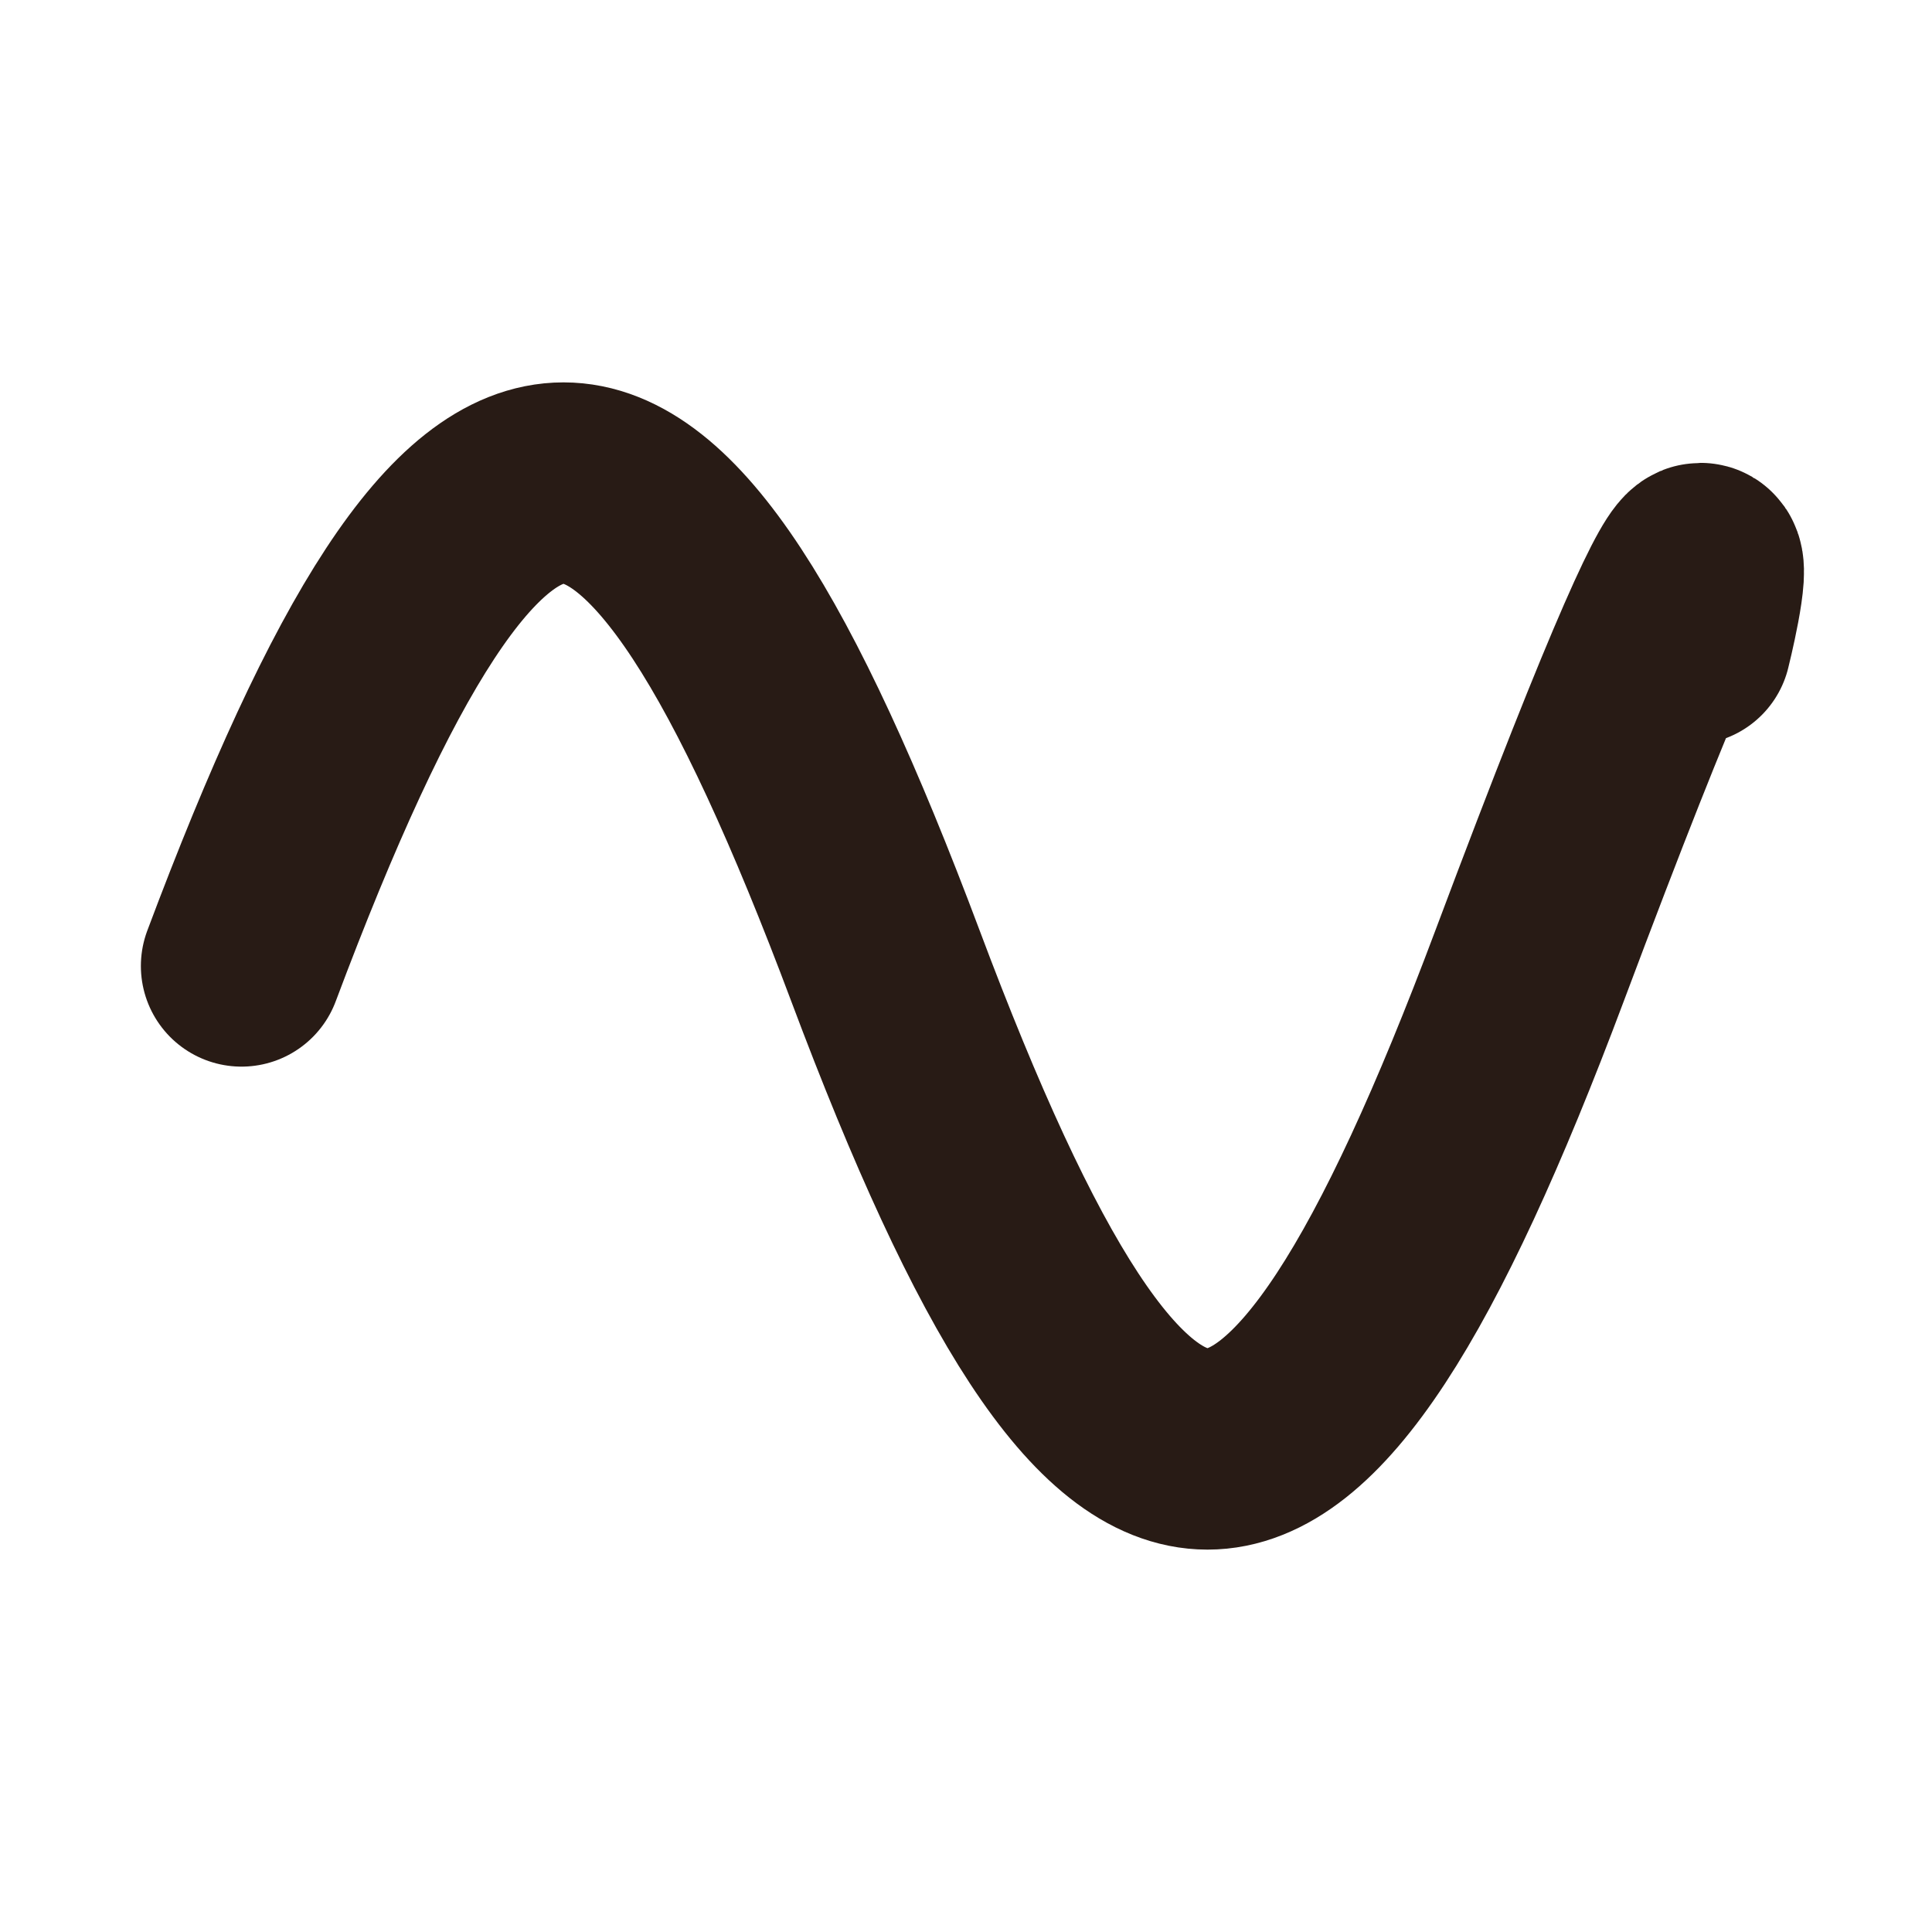
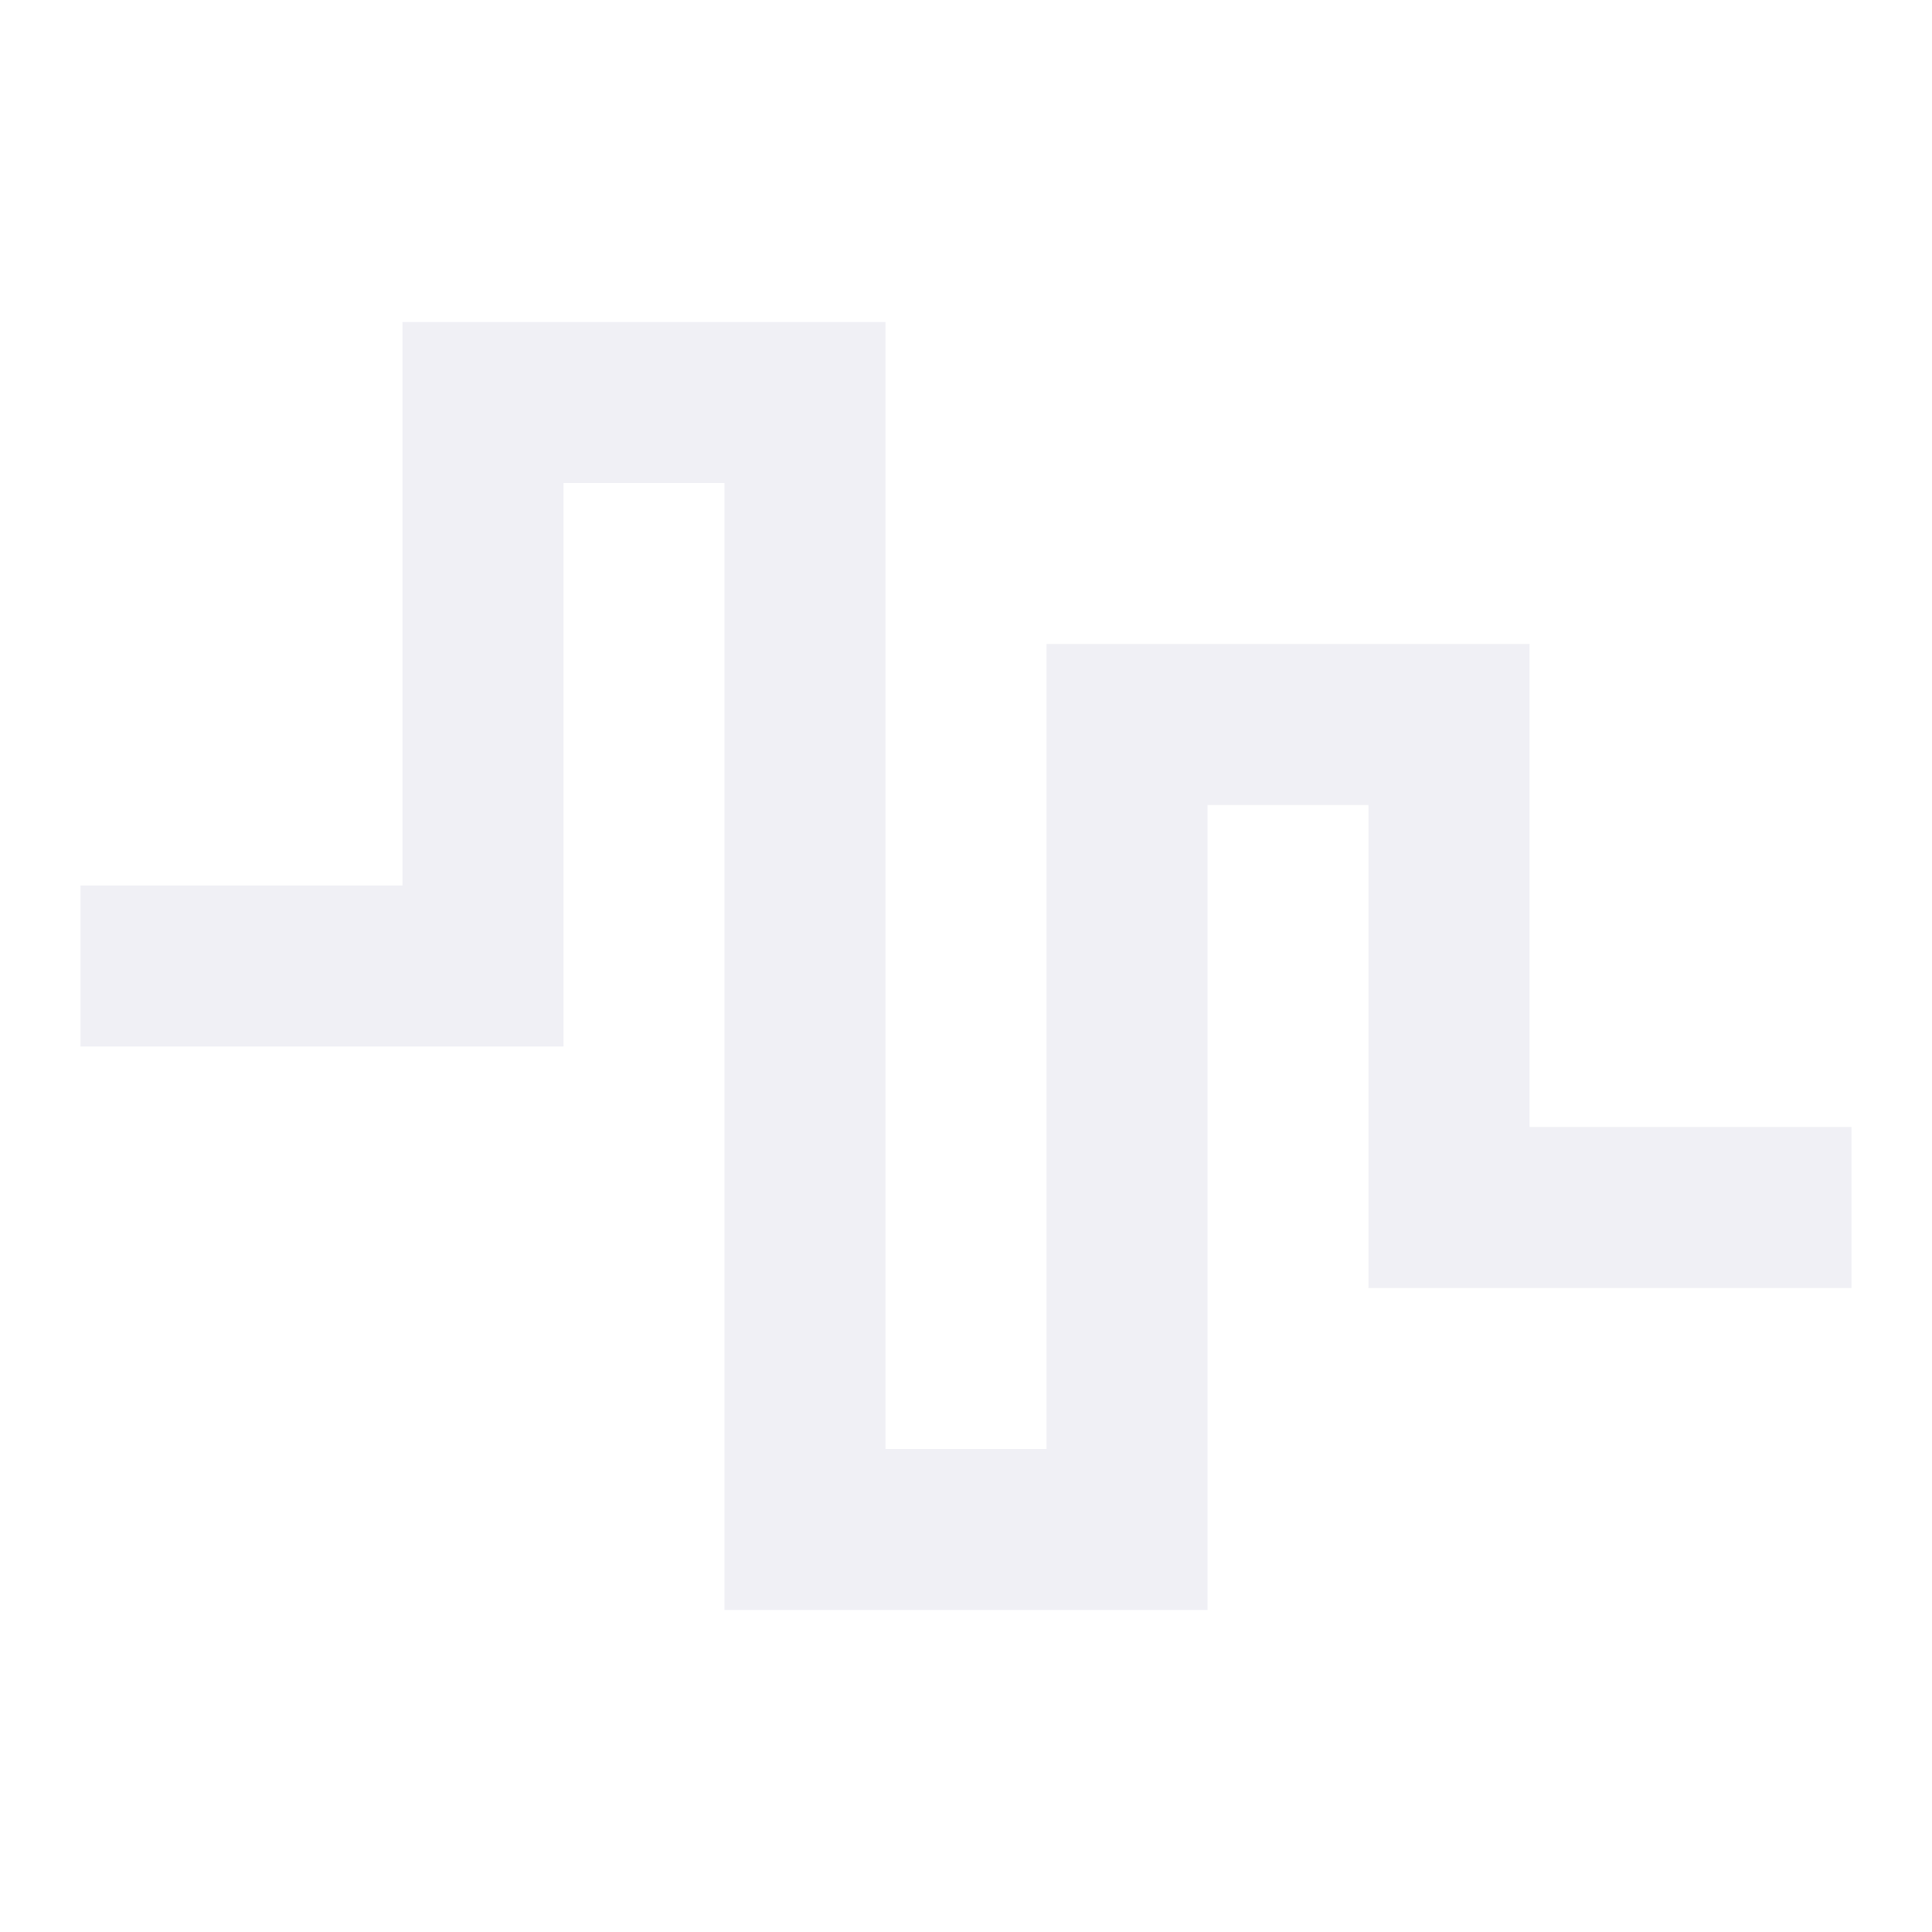
- <svg xmlns="http://www.w3.org/2000/svg" viewBox="0 0 24 24" fill="none" stroke="#281B15" stroke-width="2.5" stroke-linecap="round" stroke-linejoin="round">
-   <path d="M3 12c3-8 5-8 8 0s5 8 8 0 2-4 2-4" />
+ <svg xmlns="http://www.w3.org/2000/svg" viewBox="0 0 24 24" fill="none" stroke="#F0F0F5" stroke-width="2" stroke-linecap="square" stroke-linejoin="miter">
+   <path d="M2 12 H6 V5 H10 V19 H14 V9 H18 V15 H22" />
</svg>
